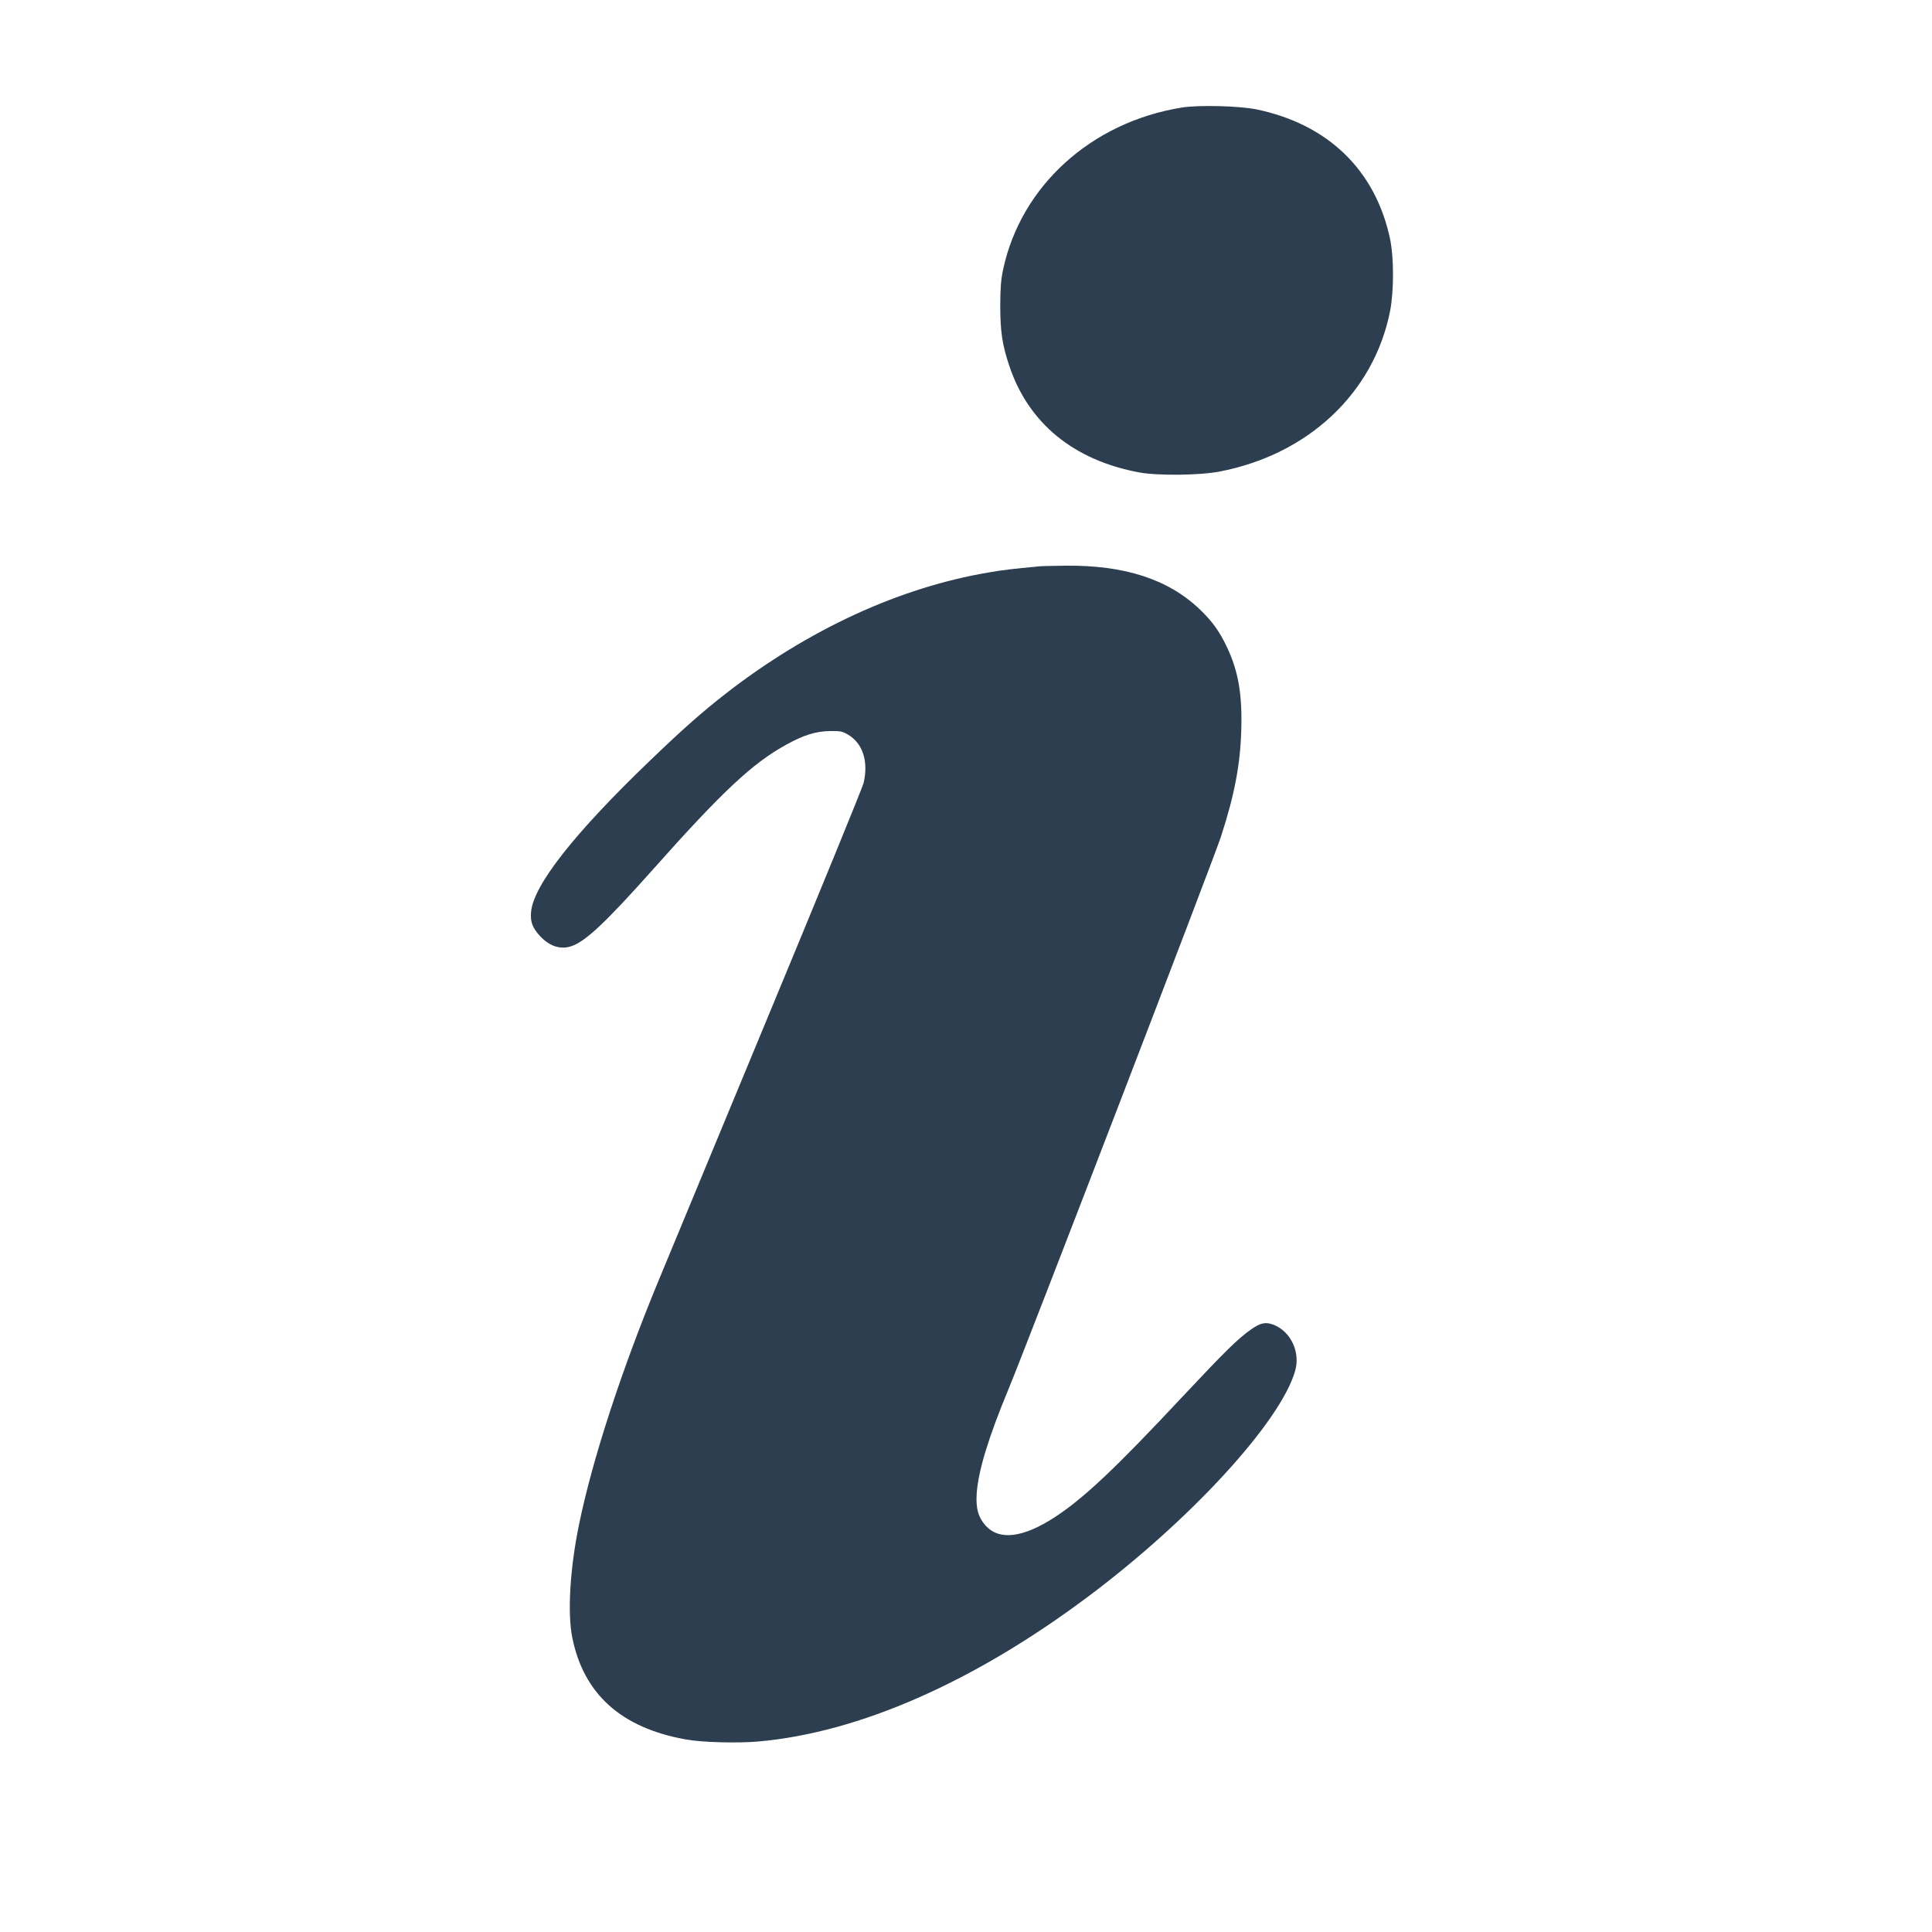
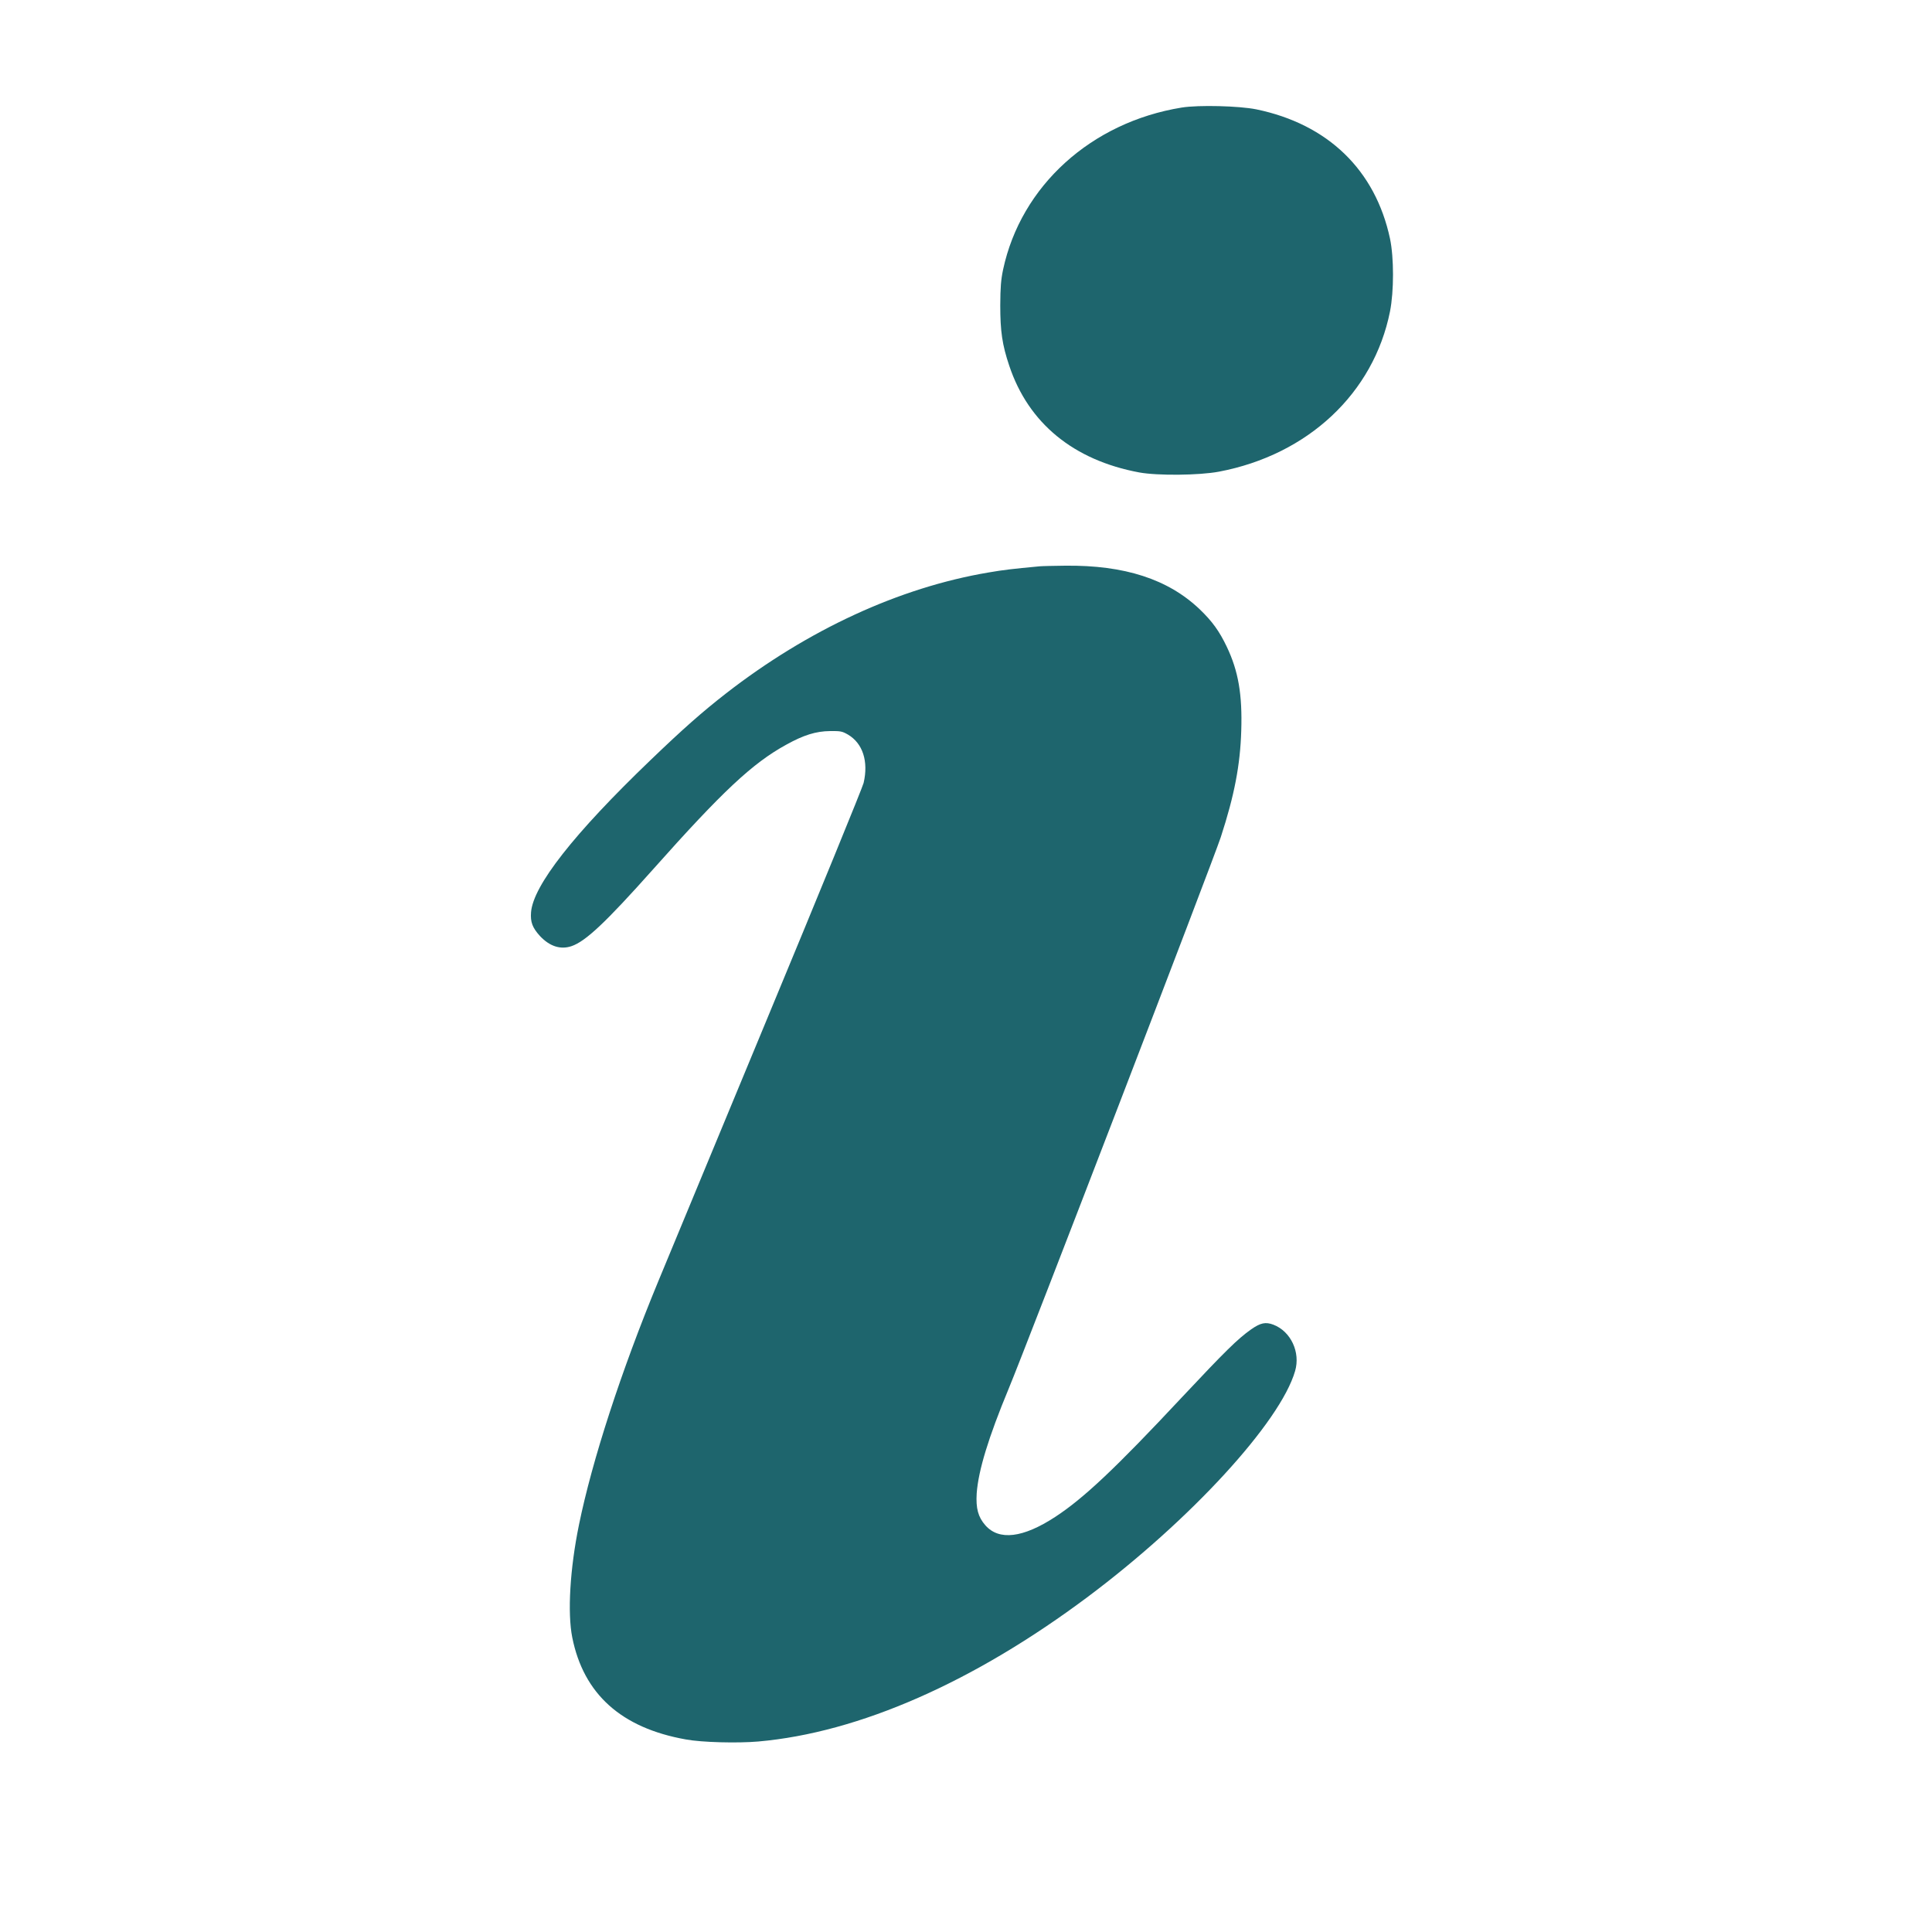
<svg xmlns="http://www.w3.org/2000/svg" version="1.0" width="128pt" height="128pt" viewBox="-100 -80 1500 1500" preserveAspectRatio="xMidYMid meet">
-   <g class="testfill" transform="translate(0,1280) scale(0.1,-0.1)" fill="#2C3E50" stroke="none">
+   <g class="testfill" transform="translate(0,1280) scale(0.1,-0.1)" fill="#1e656d" stroke="none">
    <path class="testfill" d="M8175 12765 c-703 -114 -1248 -608 -1387 -1258 -17 -82 -21 -136 -22 -277 0 -202 15 -307 70 -470 149 -446 499 -733 1009 -828 142 -26 465 -23 619 6 691 131 1201 609 1328 1244 31 158 31 417 0 565 -114 533 -482 889 -1038 1004 -133 27 -448 35 -579 14z" />
    <path d="M7070 9203 c-212 -20 -275 -27 -397 -48 -691 -117 -1400 -444 -2038 -940 -182 -142 -328 -270 -585 -517 -595 -571 -911 -974 -927 -1181 -6 -76 11 -120 69 -184 75 -80 159 -108 245 -79 109 37 263 181 632 595 539 606 774 826 1035 969 135 75 231 105 341 106 82 1 94 -2 138 -27 116 -68 161 -209 122 -376 -9 -36 -349 -868 -757 -1850 -407 -982 -785 -1892 -838 -2021 -287 -694 -513 -1389 -615 -1889 -70 -342 -90 -683 -52 -874 88 -440 381 -703 882 -792 124 -23 401 -30 562 -16 783 69 1674 461 2561 1125 796 596 1492 1354 1607 1751 43 146 -33 308 -168 360 -61 23 -100 15 -173 -36 -105 -74 -202 -170 -539 -529 -515 -551 -762 -783 -982 -927 -251 -164 -437 -186 -543 -65 -56 64 -74 131 -67 247 13 179 91 434 249 815 135 324 1588 4102 1646 4280 106 325 151 561 159 826 9 281 -22 463 -112 652 -58 122 -114 199 -211 292 -245 233 -582 343 -1044 338 -91 -1 -181 -3 -200 -5z" />
  </g>
</svg>
